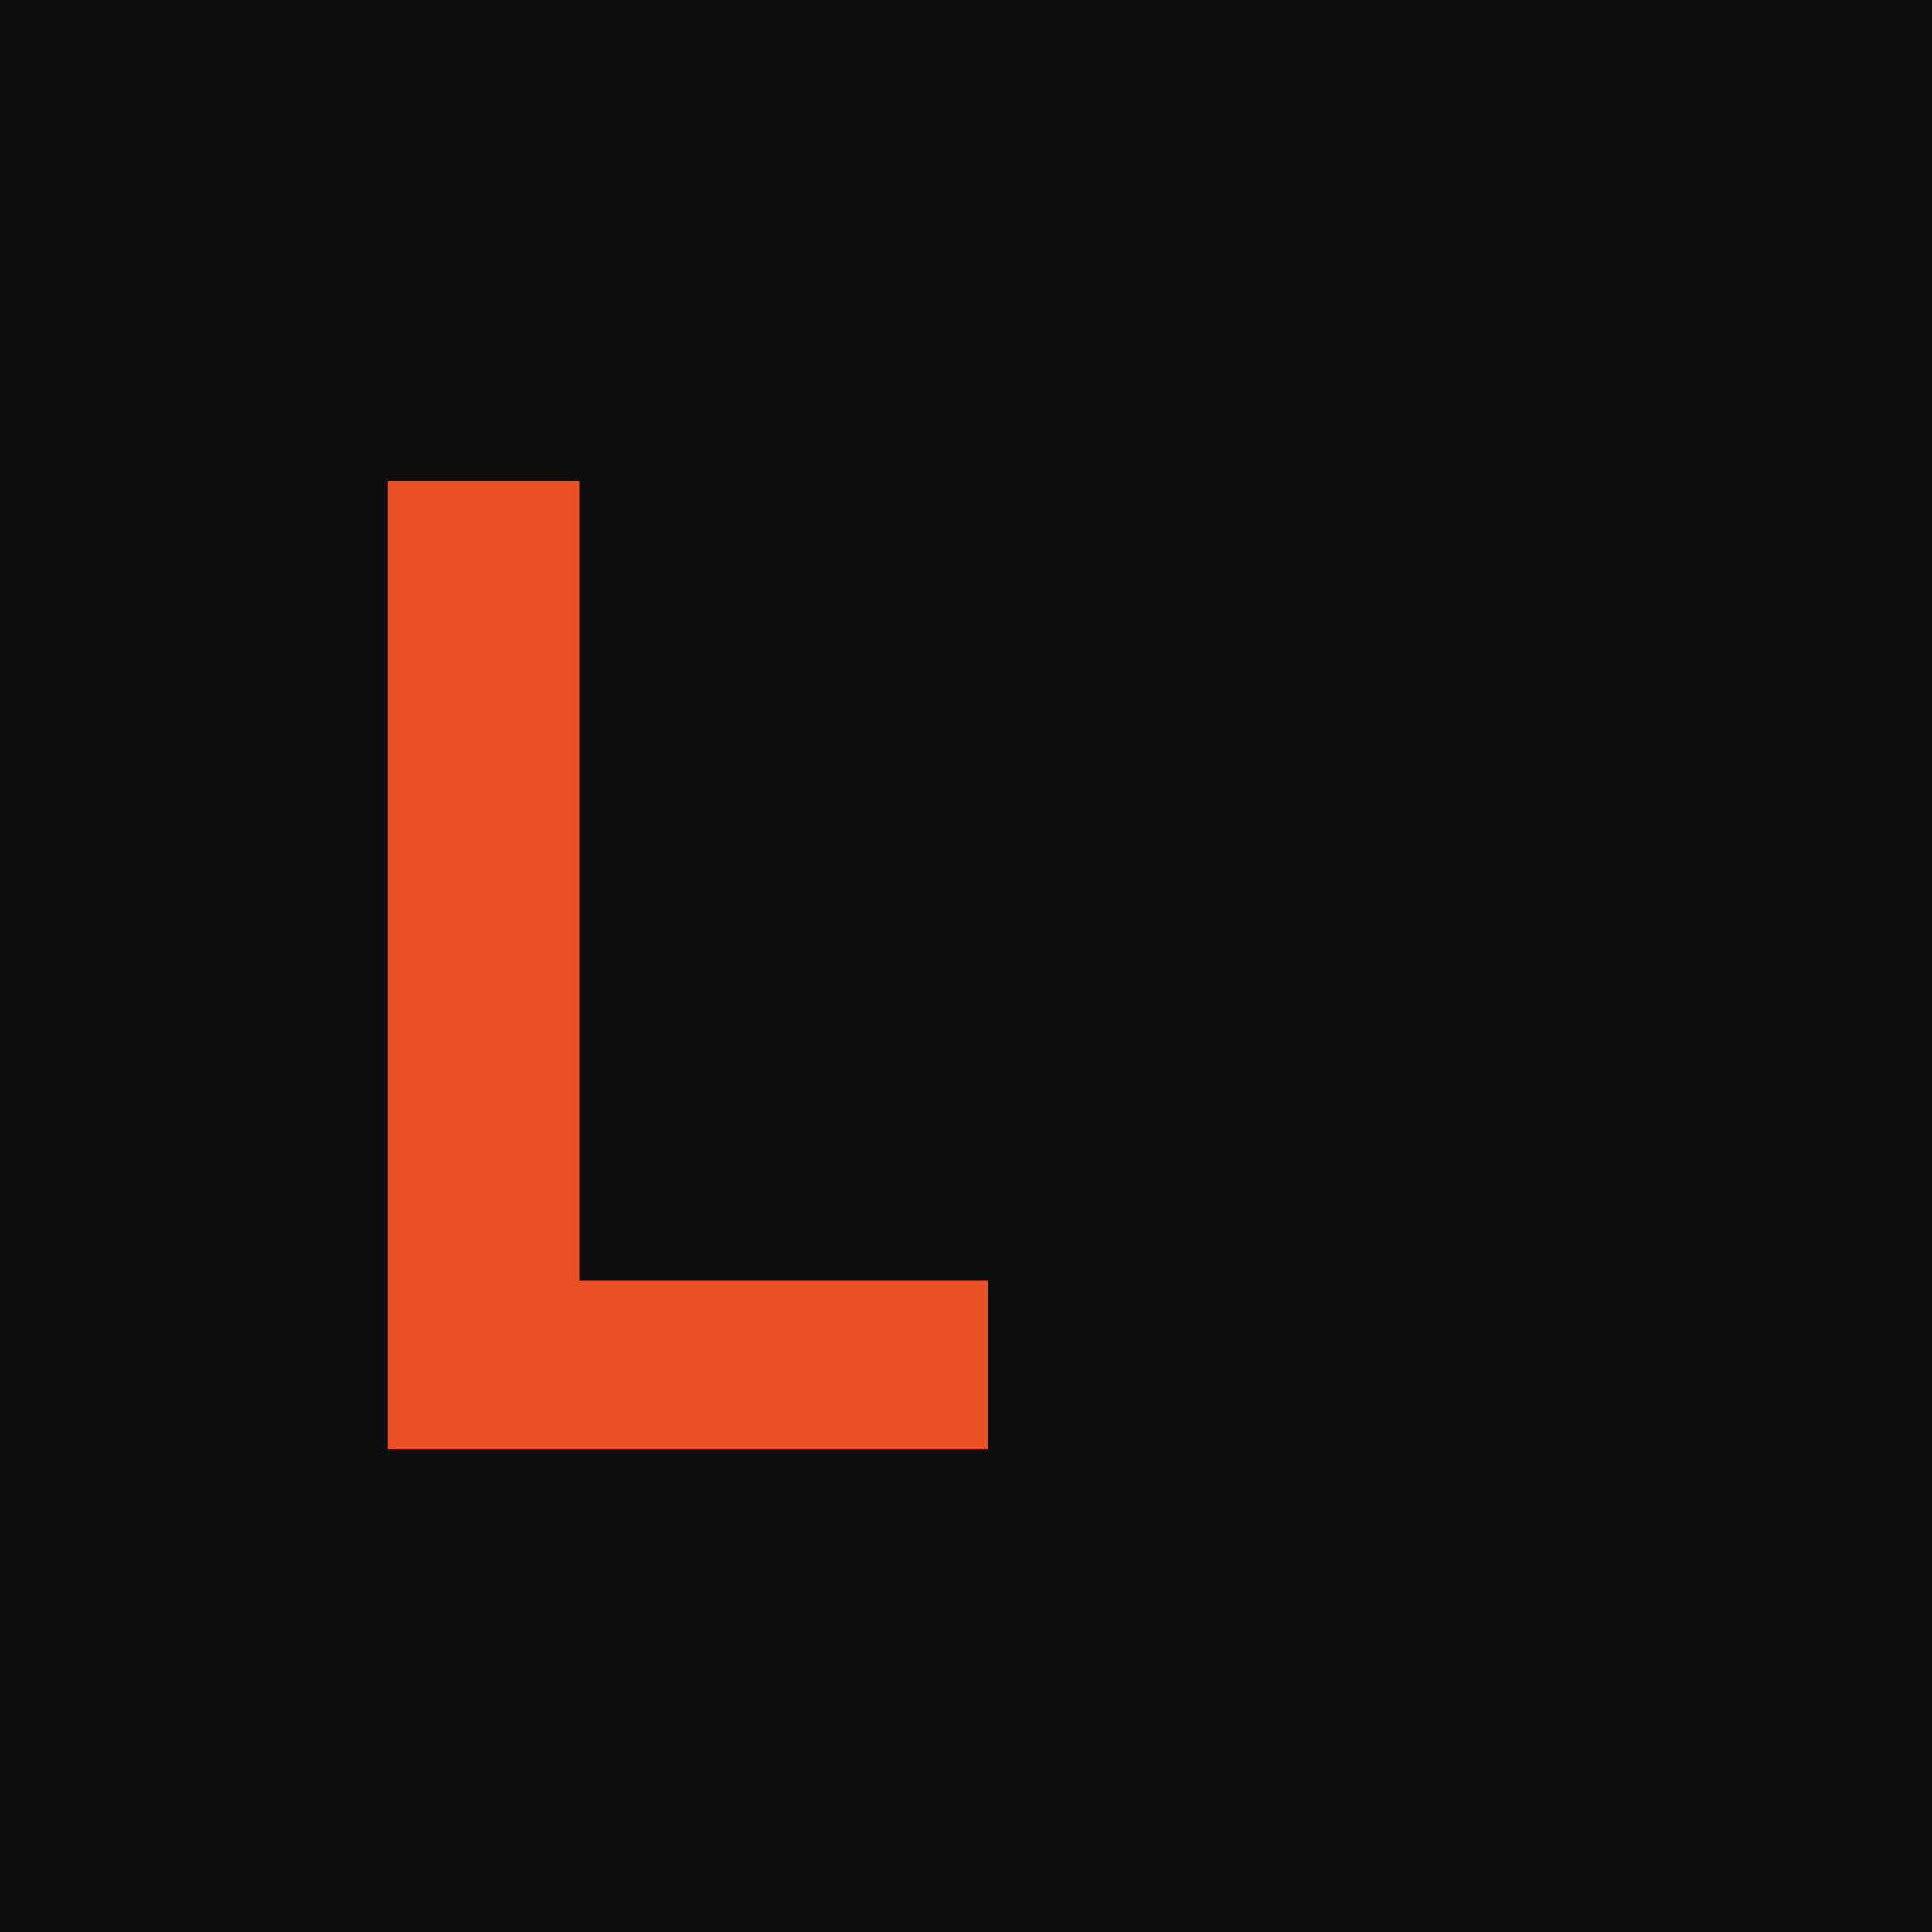
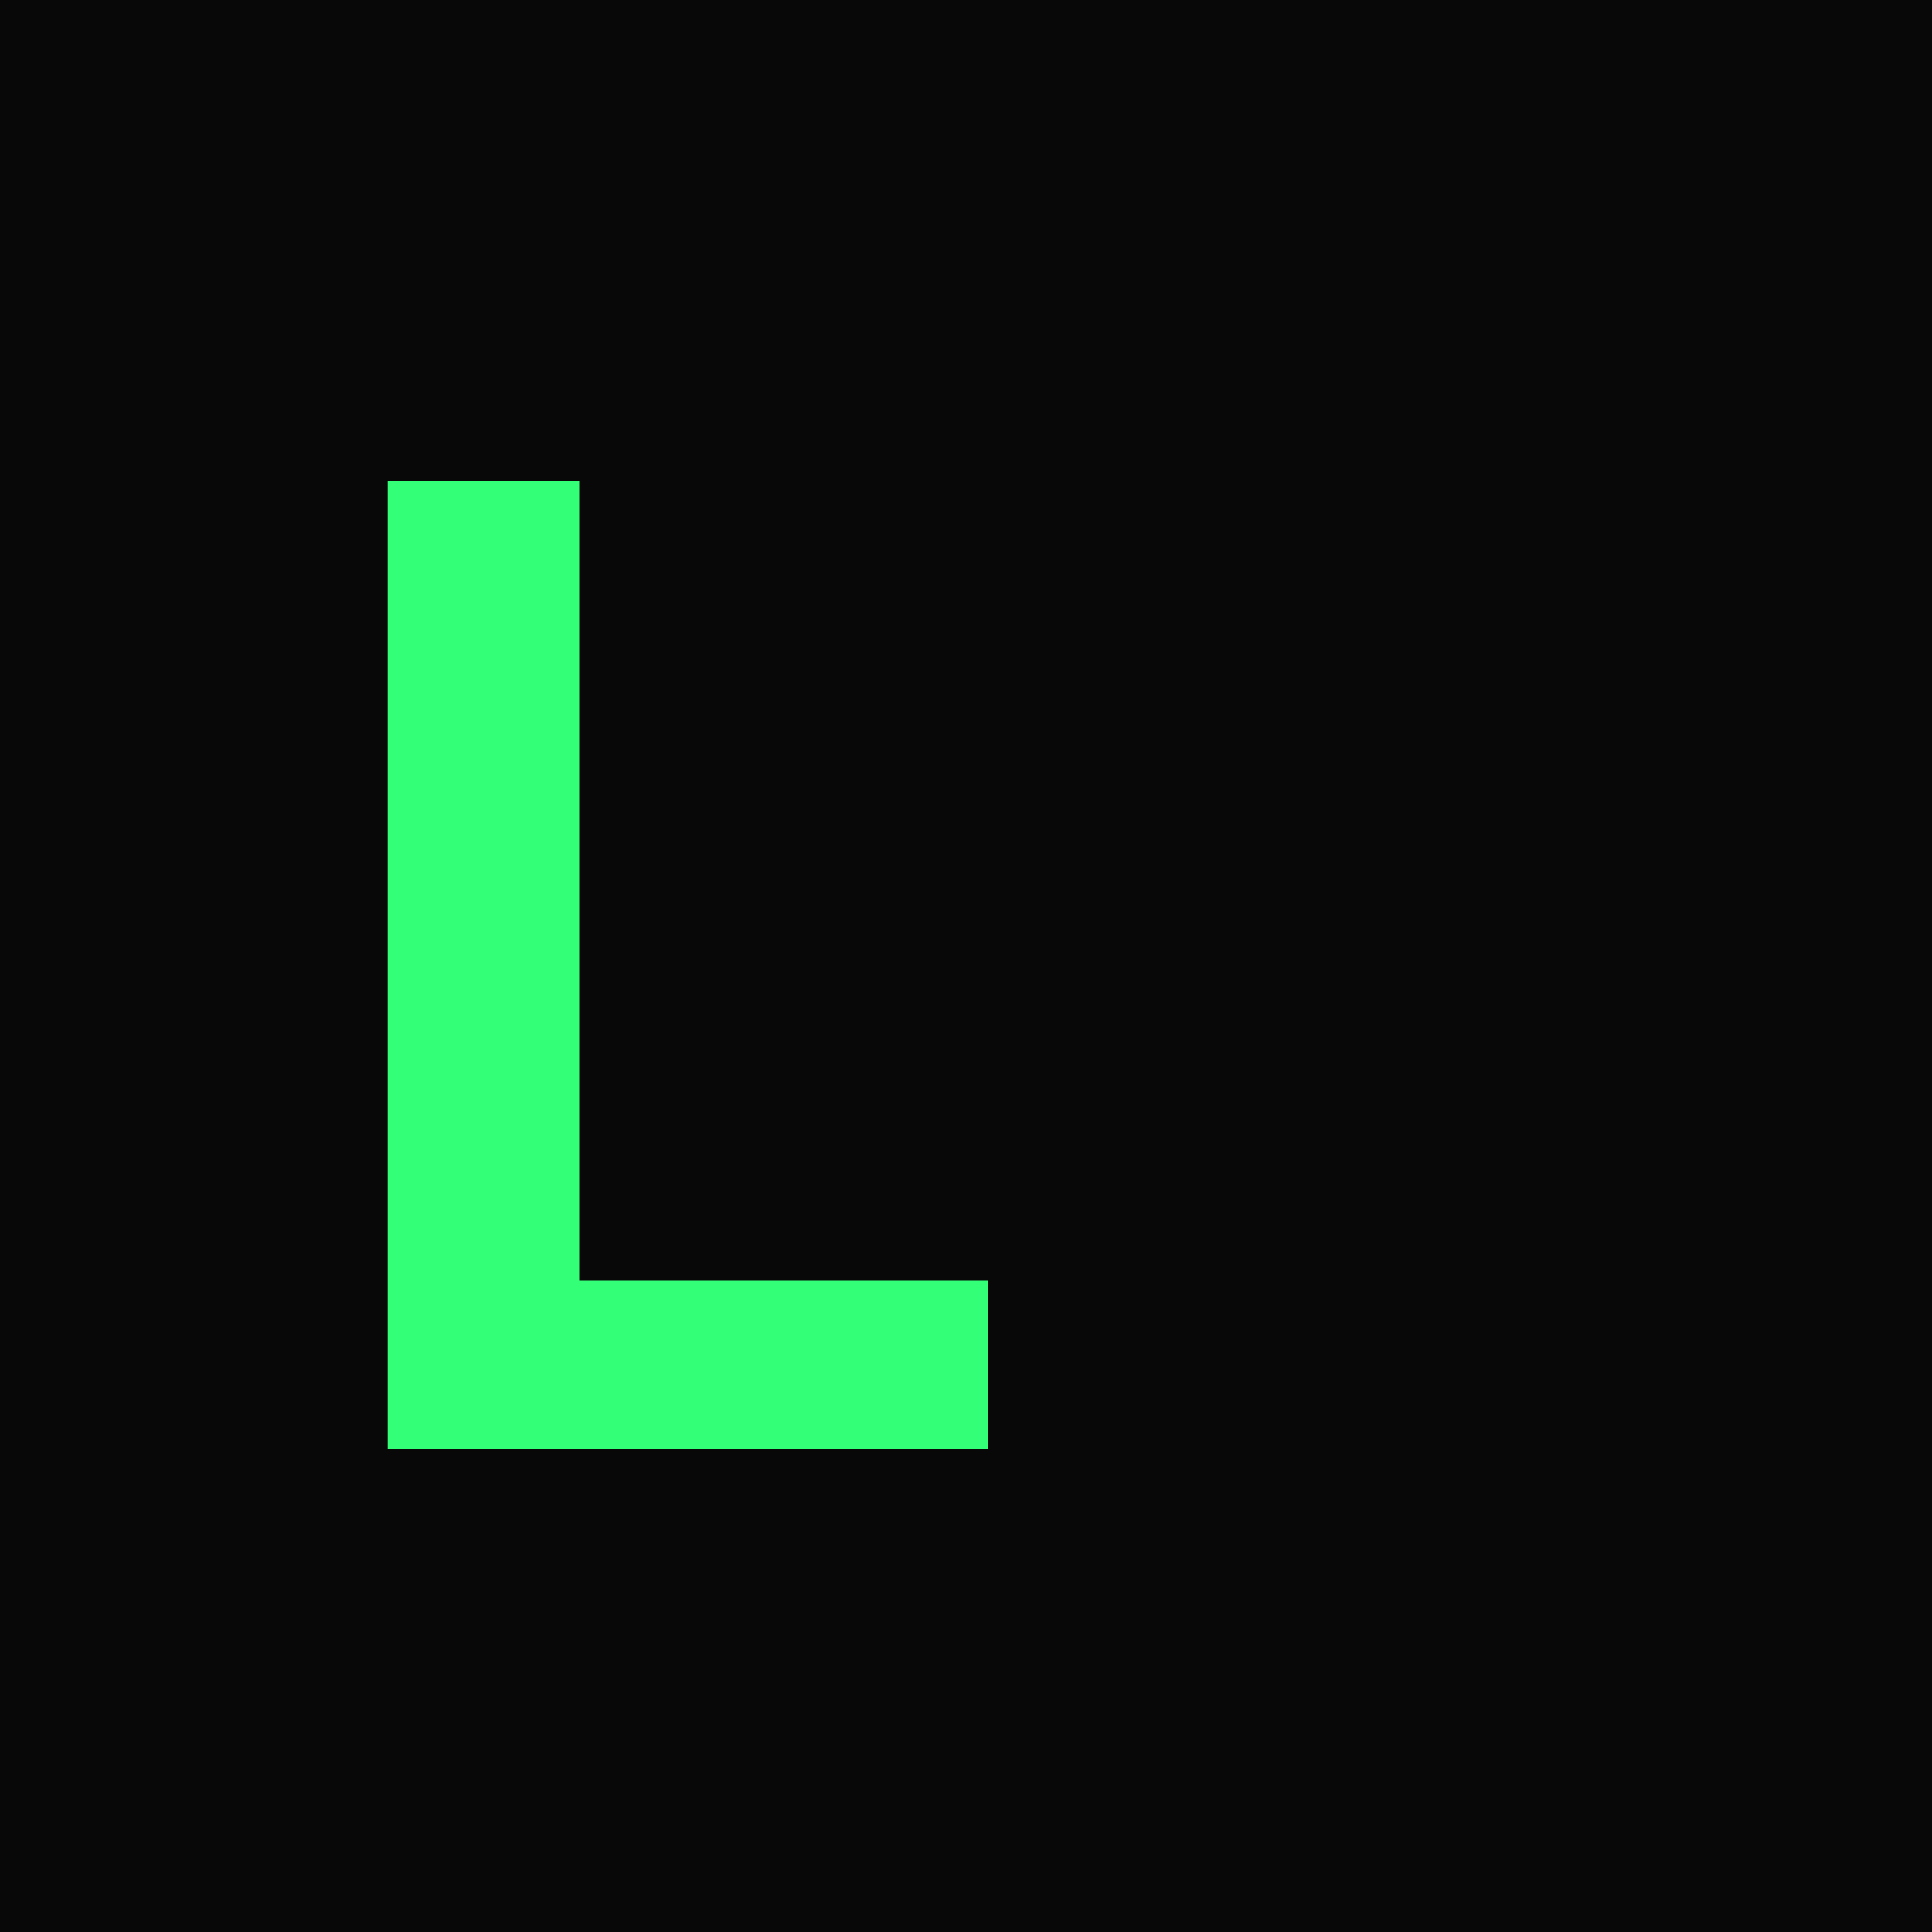
<svg xmlns="http://www.w3.org/2000/svg" viewBox="0 0 32 32">
-   <rect width="32" height="32" fill="#0f0f0f" />
-   <text x="4" y="24" font-family="monospace" font-size="22" font-weight="bold" fill="#ea4e24">L</text>
+   <rect width="32" height="32" fill="#080808" />
+   <text x="4" y="24" font-family="monospace" font-size="22" font-weight="bold" fill="#33ff77">L</text>
</svg>
